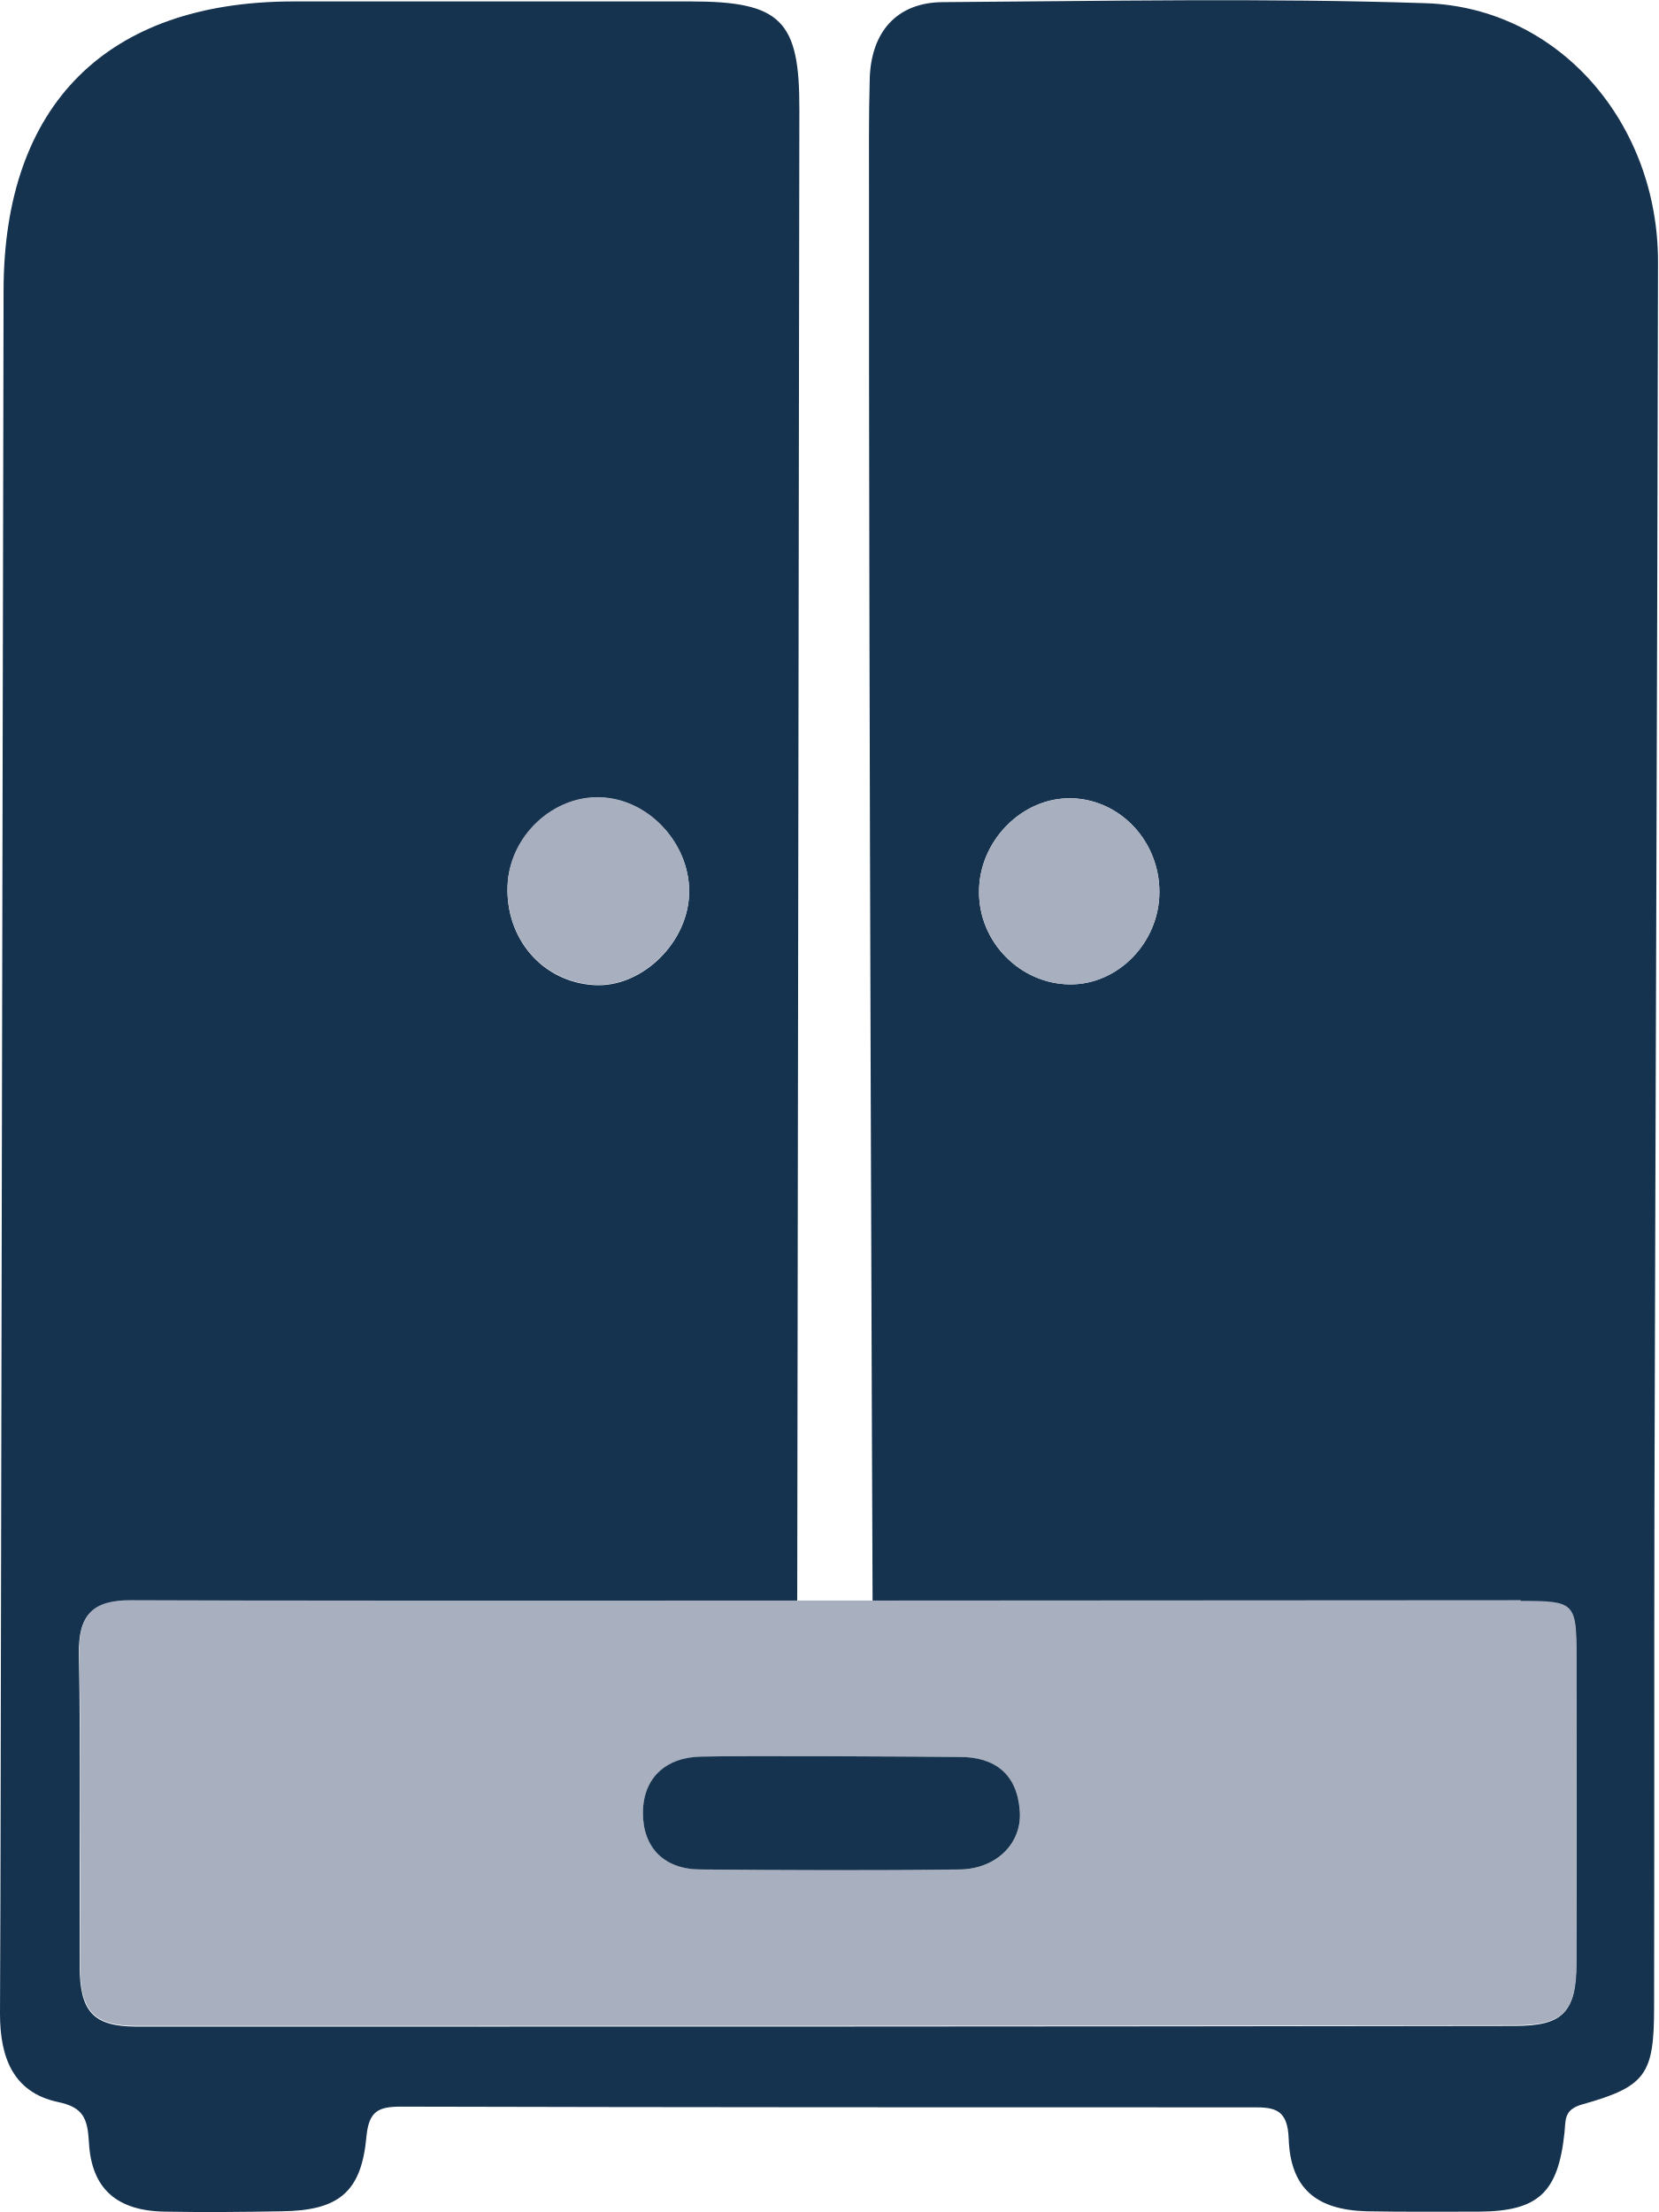
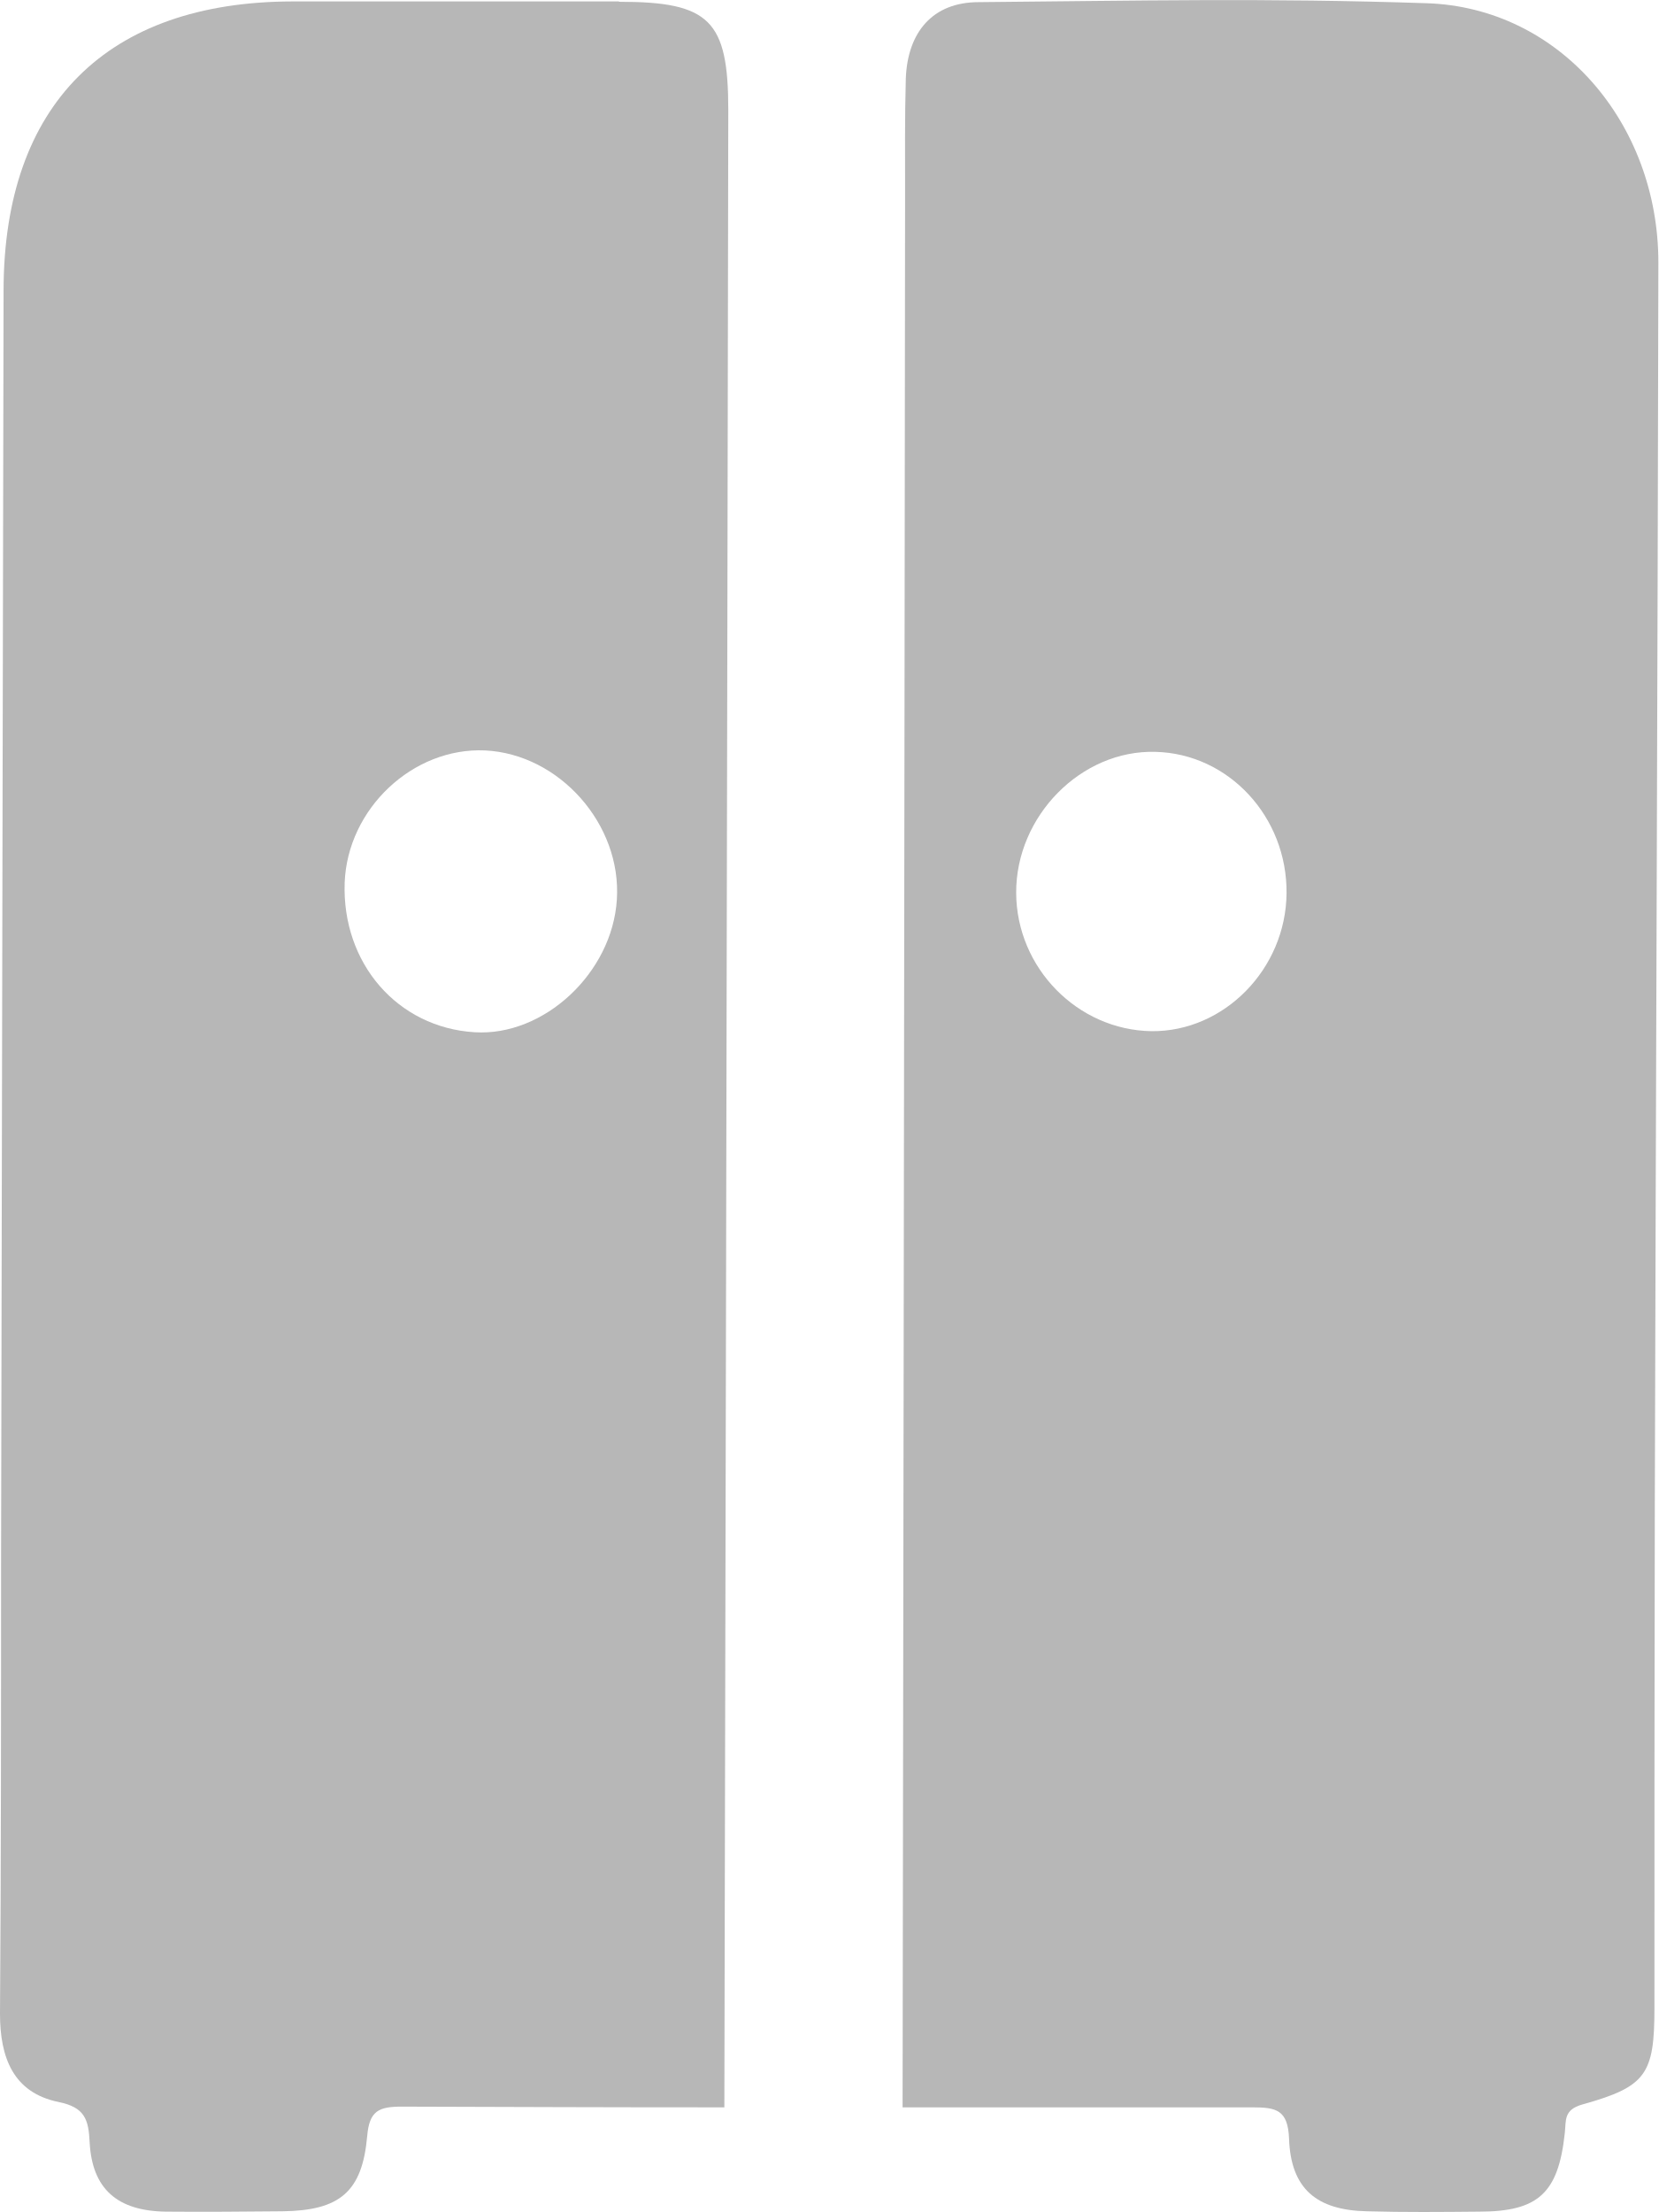
<svg xmlns="http://www.w3.org/2000/svg" id="TabIcon_Wardrobe_" data-name="TabIcon_Wardrobe " viewBox="0 0 46.44 61.93">
  <defs>
    <style>
      .cls-1 {
-         fill: #a8b0bf;
-       }
- 
-       .cls-1, .cls-2 {
+         fill: #b7b7b7;
        stroke-width: 0px;
-       }
- 
-       .cls-2 {
-         fill: #15324e;
      }
    </style>
  </defs>
-   <path class="cls-2" d="m24.43,44.82s-.11-26.33-.1-39.35c0-1.09-.01-2.18.02-3.27.04-1.31.76-2.13,2.04-2.14,4.52-.03,9.03-.12,13.54.03,3.72.13,6.5,3.36,6.49,7.26-.02,11.61-.07,23.22-.1,34.83-.01,4.68,0,9.35-.01,14.03,0,1.87-.23,2.21-2.02,2.71-.52.15-.45.45-.49.8-.18,1.68-.74,2.19-2.4,2.2-1.05,0-2.1.01-3.14-.01-1.41-.04-2.13-.64-2.18-2.03-.03-.81-.37-.89-1.02-.88-7.94,0-15.88,0-23.83-.02-.63,0-.9.12-.97.83-.14,1.57-.78,2.08-2.37,2.1-1.09.02-2.18.03-3.27.01-1.34-.02-2.06-.63-2.13-1.94-.04-.65-.14-.98-.87-1.13C.36,58.58,0,57.59,0,56.38c.02-4.19.02-8.39.03-12.58.02-11.89.05-23.79.07-35.68C.11,2.93,2.99.05,8.2.04c3.71,0,7.42,0,11.13,0,2.54,0,3.06.53,3.05,3.03-.02,13.47-.06,41.75-.06,41.75,0,0-12.87.03-18.63,0-1.11,0-1.5.4-1.48,1.49.05,2.9.01,5.8.02,8.71,0,1.3.37,1.72,1.61,1.72,12.86,0,25.71,0,38.57-.02,1.35,0,1.71-.38,1.72-1.74.02-2.86.01-5.72,0-8.58,0-1.52-.05-1.56-1.57-1.56-5.6,0-11.2.02-16.81.01-.5,0-1.33-.01-1.33-.01Zm-10.22-20.03c-.06,1.5.98,2.7,2.42,2.79,1.29.08,2.57-1.11,2.66-2.47.09-1.4-1.07-2.72-2.46-2.78-1.34-.06-2.56,1.09-2.62,2.47Zm18.25.2c.01-1.42-1.08-2.6-2.45-2.64-1.39-.04-2.61,1.2-2.6,2.63,0,1.4,1.15,2.56,2.53,2.58,1.35.02,2.51-1.16,2.52-2.57Z" />
-   <path class="cls-1" d="m42.57,44.82c1.52,0,1.57.04,1.57,1.56,0,2.86,0,5.72,0,8.58,0,1.36-.37,1.74-1.72,1.74-12.86.02-25.71.02-38.57.02-1.24,0-1.61-.41-1.61-1.72,0-2.9.03-5.8-.02-8.71-.02-1.09.37-1.5,1.48-1.49,5.76.03,33.28,0,38.88,0Zm-22.94,4.36c-1,.03-1.63.62-1.63,1.58,0,.96.6,1.57,1.62,1.58,2.41.02,4.83.02,7.24,0,1.04-.01,1.76-.73,1.69-1.64-.07-1.01-.69-1.5-1.68-1.51-1.17-.01-5.99-.04-7.24-.01Z" />
-   <path class="cls-1" d="m14.21,24.79c.05-1.38,1.27-2.53,2.62-2.47,1.39.06,2.55,1.38,2.46,2.78-.09,1.36-1.36,2.55-2.66,2.47-1.44-.09-2.48-1.29-2.42-2.79Z" />
-   <path class="cls-1" d="m32.46,24.99c-.01,1.41-1.17,2.59-2.52,2.57-1.38-.02-2.52-1.18-2.53-2.58,0-1.44,1.21-2.67,2.6-2.63,1.37.04,2.46,1.22,2.45,2.64Z" />
-   <path class="cls-2" d="m26.87,49.19c.99,0,1.61.49,1.68,1.51.07.91-.66,1.63-1.69,1.64-2.41.03-4.83.02-7.24,0-1.02,0-1.62-.61-1.62-1.58,0-.97.63-1.56,1.63-1.58,1.25-.03,6.07,0,7.24.01Z" />
+   <path class="cls-1" d="m17.32.04c-3.71,0-5.42,0-9.13,0C2.99.05.11,2.93.1,8.12c-.02,11.89-.05,23.79-.07,35.68,0,4.19,0,8.39-.03,12.58,0,1.21.36,2.21,1.64,2.47.73.15.84.48.87,1.13.07,1.31.78,1.92,2.13,1.94,1.09.01,2.18,0,3.27-.01,1.6-.02,2.23-.54,2.37-2.1.06-.72.33-.83.97-.83,3.68.01,5.35.02,9.03.02,0,0,.09-42.46.11-55.92,0-2.51-.52-3.03-3.05-3.03Zm-4.03,28.86c-2.16-.13-3.72-1.93-3.64-4.19.08-2.07,1.91-3.79,3.93-3.7,2.08.1,3.83,2.07,3.69,4.18-.13,2.05-2.04,3.83-3.98,3.71Z" />
+   <path class="cls-1" d="m39.94.09c-4.51-.15-8.03-.07-12.54-.03-1.28,0-1.99.83-2.04,2.14-.03,1.09-.02,2.18-.02,3.27-.01,13.02-.07,53.53-.07,53.53,3.6,0,6.2,0,9.8,0,.66,0,.99.07,1.02.88.05,1.4.77,2,2.18,2.03,1.05.03,2.1.02,3.14.01,1.66,0,2.22-.52,2.4-2.2.04-.35-.04-.65.49-.8,1.79-.5,2.02-.84,2.02-2.71,0-4.68,0-9.35.01-14.03.03-11.61.08-23.22.1-34.83,0-3.9-2.77-7.14-6.49-7.26Zm-7.7,28.78c-2.07-.03-3.78-1.77-3.79-3.87-.01-2.15,1.82-4.01,3.9-3.95,2.05.05,3.69,1.82,3.67,3.96-.02,2.12-1.75,3.88-3.78,3.86Z" />
</svg>
